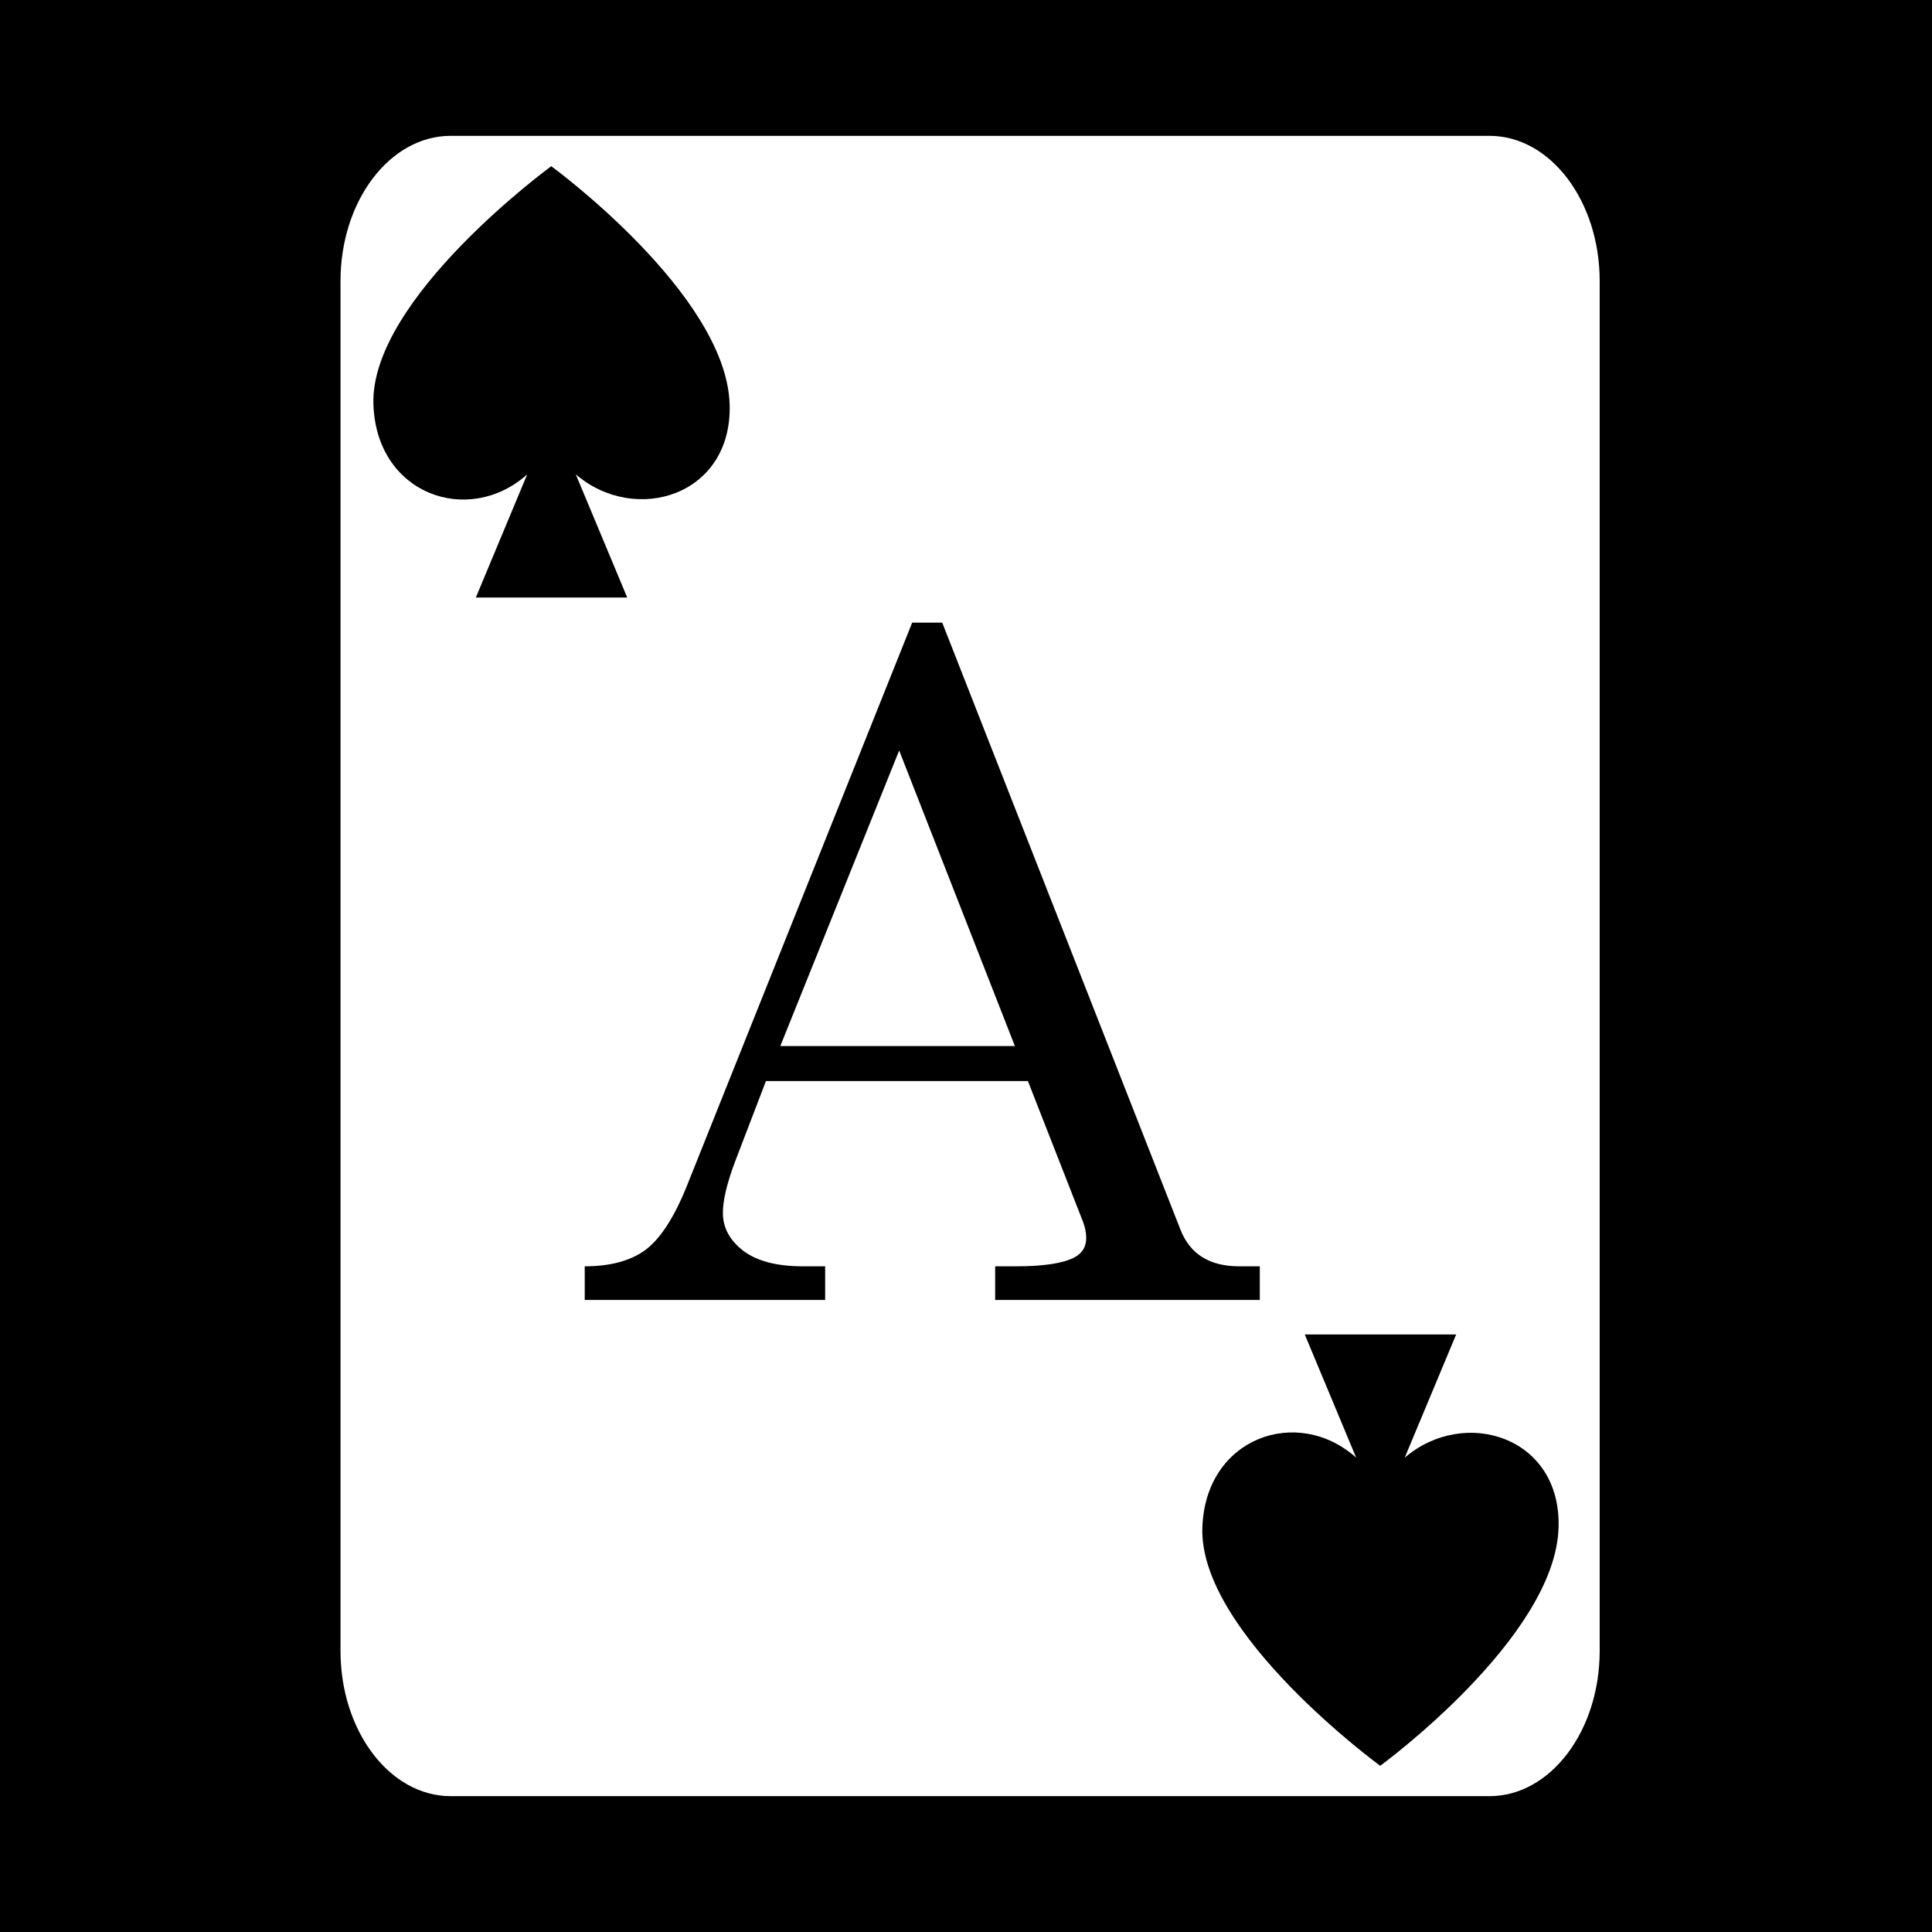
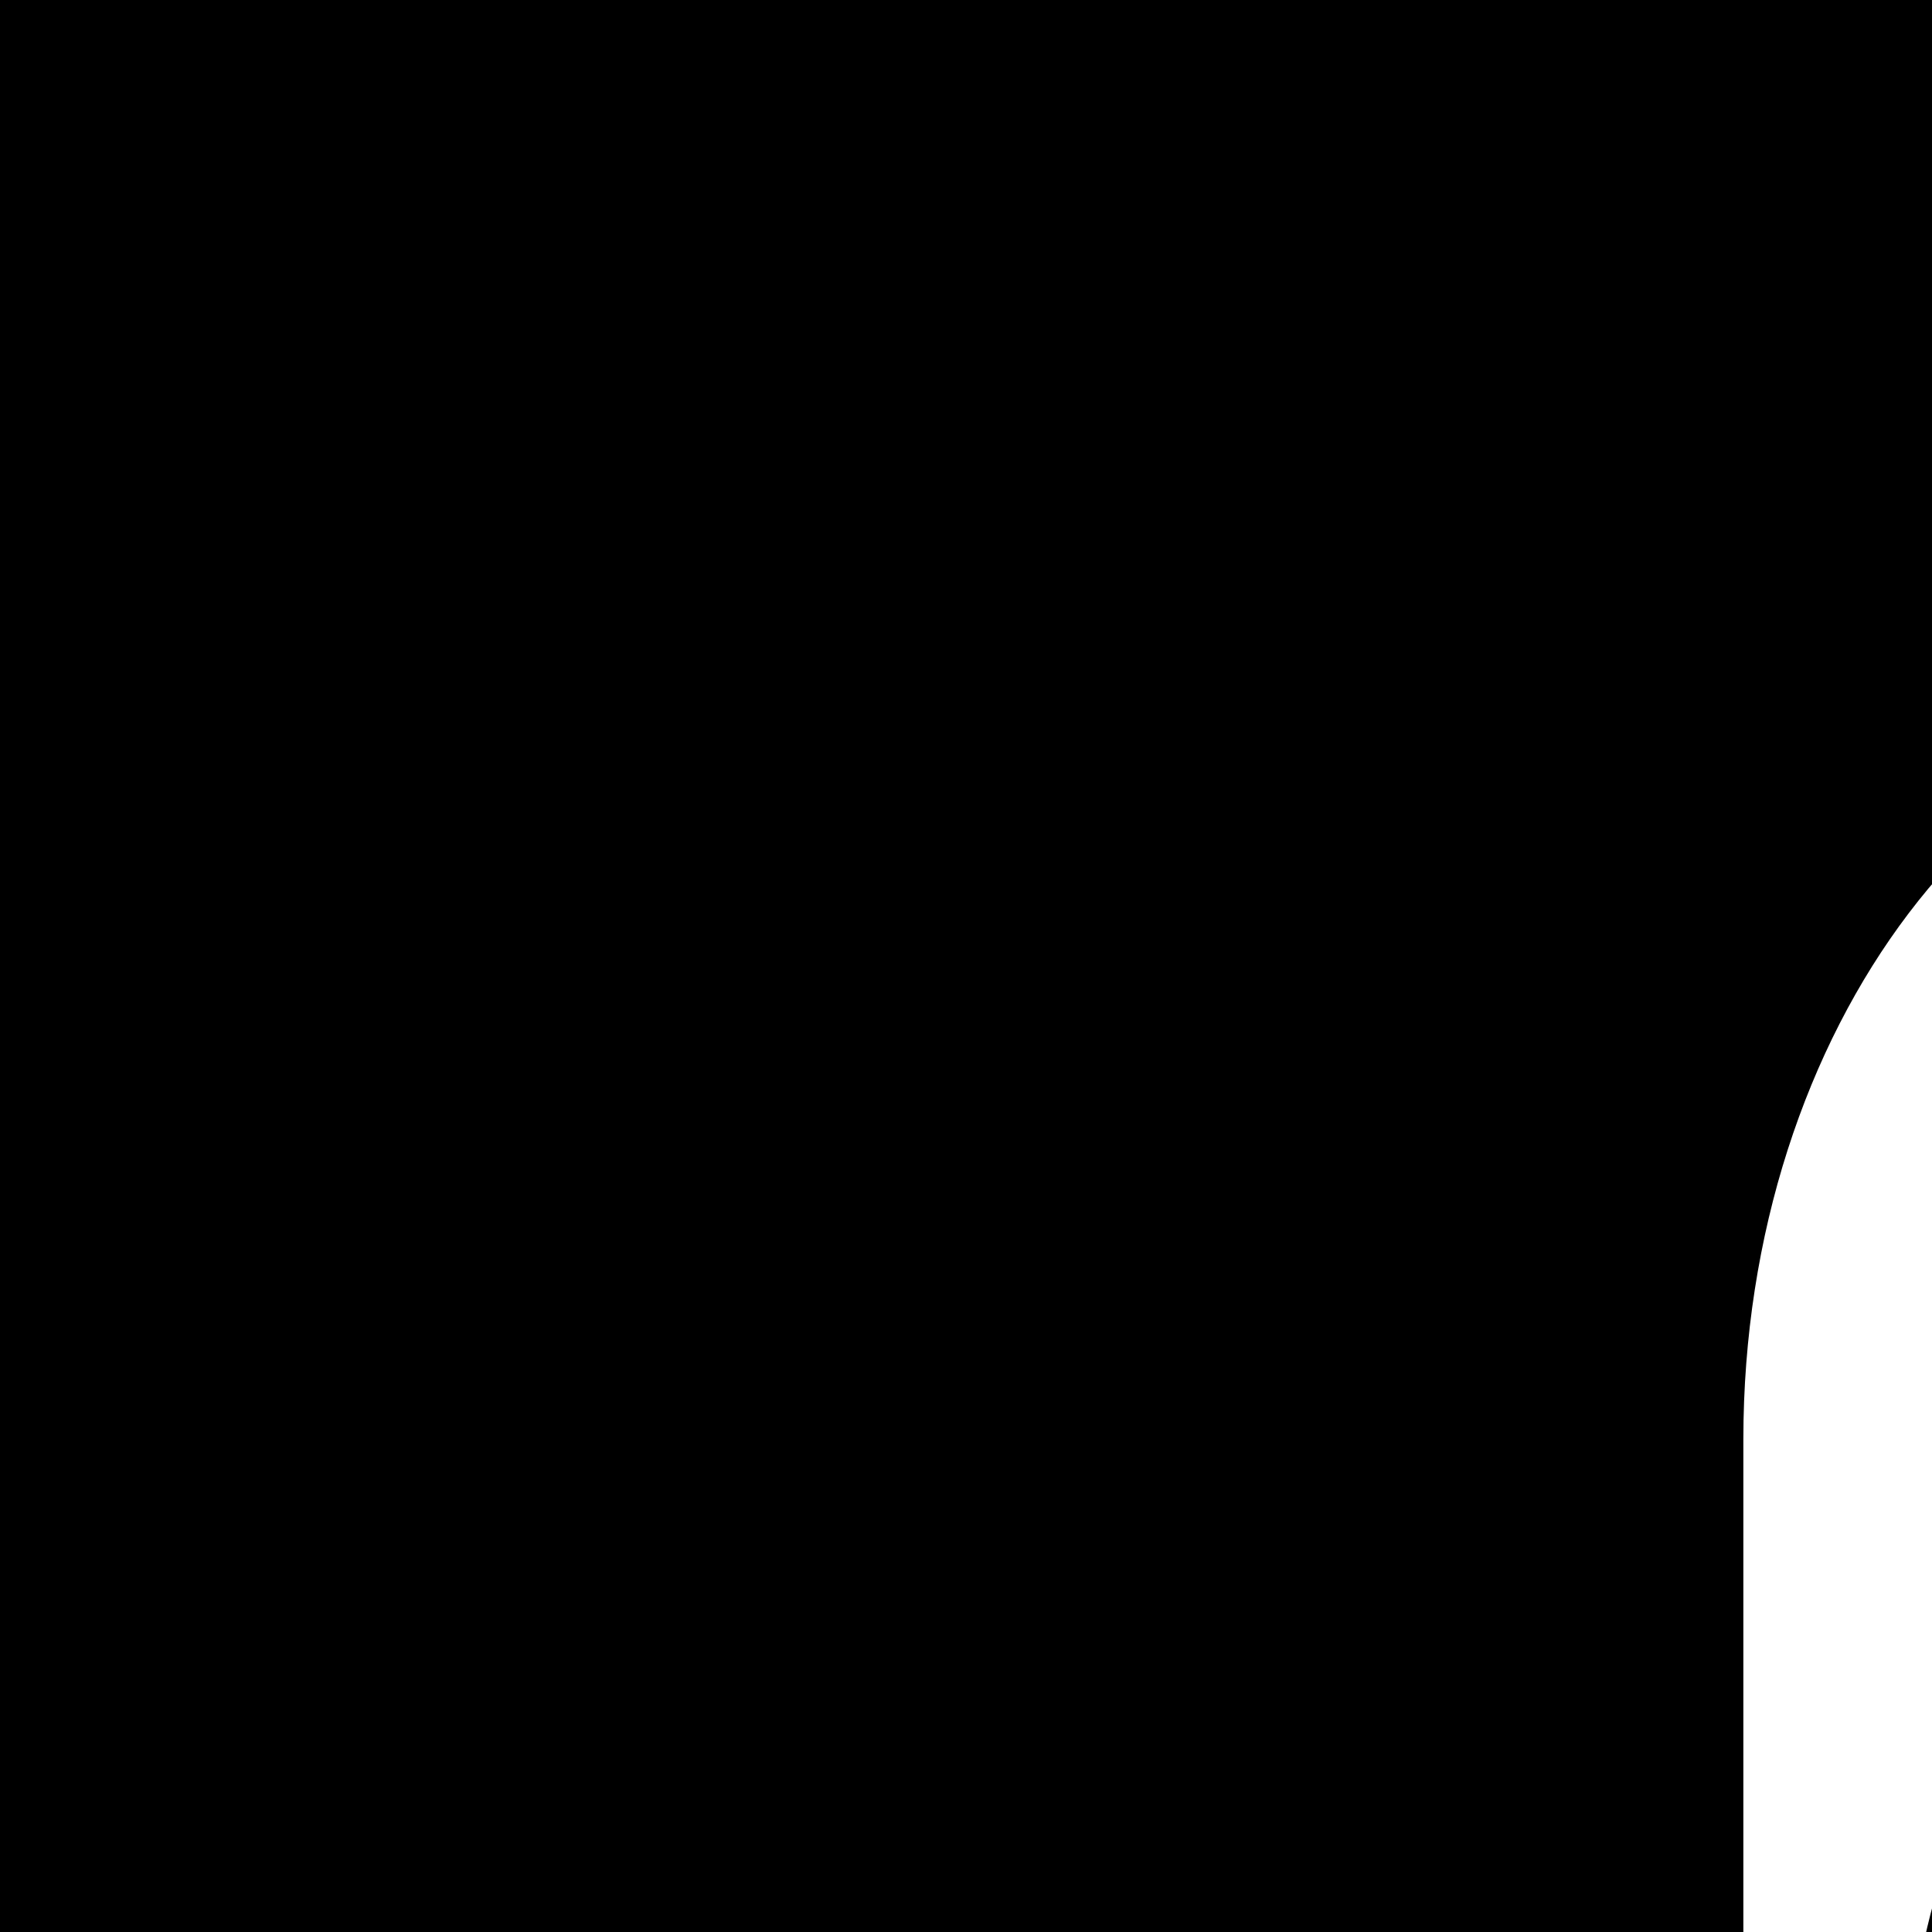
- <svg xmlns="http://www.w3.org/2000/svg" viewBox="0 0 512 512" style="height: 512px; width: 512px;">
-   <path d="M0 0h512v512H0z" fill="#000" fill-opacity="1" />
-   <g class="" transform="translate(0,0)" style="">
-     <path d="M119.436 36c-16.126 0-29.2 17.237-29.2 38.5v363c0 21.263 13.074 38.5 29.2 38.5h275.298c16.126 0 29.198-17.237 29.198-38.5v-363c0-21.263-13.072-38.5-29.198-38.5H119.436zm26.654 8.047s46.338 33.838 47.271 63.068c.776 24.287-25.024 32.122-40.775 18.586l13.633 32.653h-40.117l13.613-32.635c-15.535 13.88-40.006 5.349-40.758-18.604-.88-28.01 47.133-63.068 47.133-63.068zm95.646 120.957h7.963l63.121 160.834c2.536 6.498 7.727 9.748 15.573 9.748h5.468v8.916h-70.134v-8.916h5.587c7.291 0 12.442-.792 15.454-2.377 2.06-1.11 3.09-2.813 3.09-5.111 0-1.347-.278-2.774-.833-4.28l-14.62-37.326h-69.423l-8.2 21.397c-2.14 5.706-3.21 10.222-3.21 13.55 0 3.884 1.782 7.213 5.348 9.987 3.645 2.774 8.916 4.16 15.81 4.16h5.944v8.916h-63.715v-8.916c6.815 0 12.204-1.466 16.166-4.399 3.962-3.011 7.61-8.676 10.938-16.998l59.673-149.185zm-3.447 33.879-31.502 78.338h62.17l-30.668-78.338zm107.49 154.765h40.116l-13.633 32.653c15.75-13.536 41.551-5.701 40.775 18.586-.933 29.23-47.27 63.068-47.27 63.068s-48.011-35.058-47.132-63.068c.751-23.953 25.222-32.485 40.758-18.604l-13.614-32.635z" fill="#fff" fill-opacity="1" />
-   </g>
+ <svg xmlns="http://www.w3.org/2000/svg" width="512" height="512" viewBox="0 0 100 100">
+   <path d="M0 0h512v512H0Z" />
+   <path fill="#fff" d="M119.436 36c-16.126 0-29.2 17.237-29.2 38.5v363c0 21.263 13.074 38.5 29.2 38.5h275.298c16.126 0 29.198-17.237 29.198-38.5v-363c0-21.263-13.072-38.5-29.198-38.5Zm26.654 8.047s46.338 33.838 47.271 63.068c.776 24.287-25.024 32.122-40.775 18.586l13.633 32.653h-40.117l13.613-32.635c-15.535 13.88-40.006 5.349-40.758-18.604-.88-28.01 47.133-63.068 47.133-63.068m95.646 120.957h7.963l63.121 160.834q3.804 9.747 15.573 9.748h5.468v8.916h-70.134v-8.916h5.587q10.936 0 15.454-2.377 3.09-1.664 3.09-5.111 0-2.02-.833-4.28l-14.62-37.326h-69.423l-8.2 21.397q-3.21 8.559-3.21 13.55 0 5.826 5.348 9.987 5.468 4.16 15.81 4.16h5.944v8.916h-63.715v-8.916q10.223 0 16.166-4.399 5.945-4.516 10.938-16.998zm-3.447 33.879-31.502 78.338h62.17zm107.49 154.765h40.116l-13.633 32.653c15.75-13.536 41.551-5.701 40.775 18.586-.933 29.23-47.27 63.068-47.27 63.068s-48.011-35.058-47.132-63.068c.751-23.953 25.222-32.485 40.758-18.604z" />
</svg>
